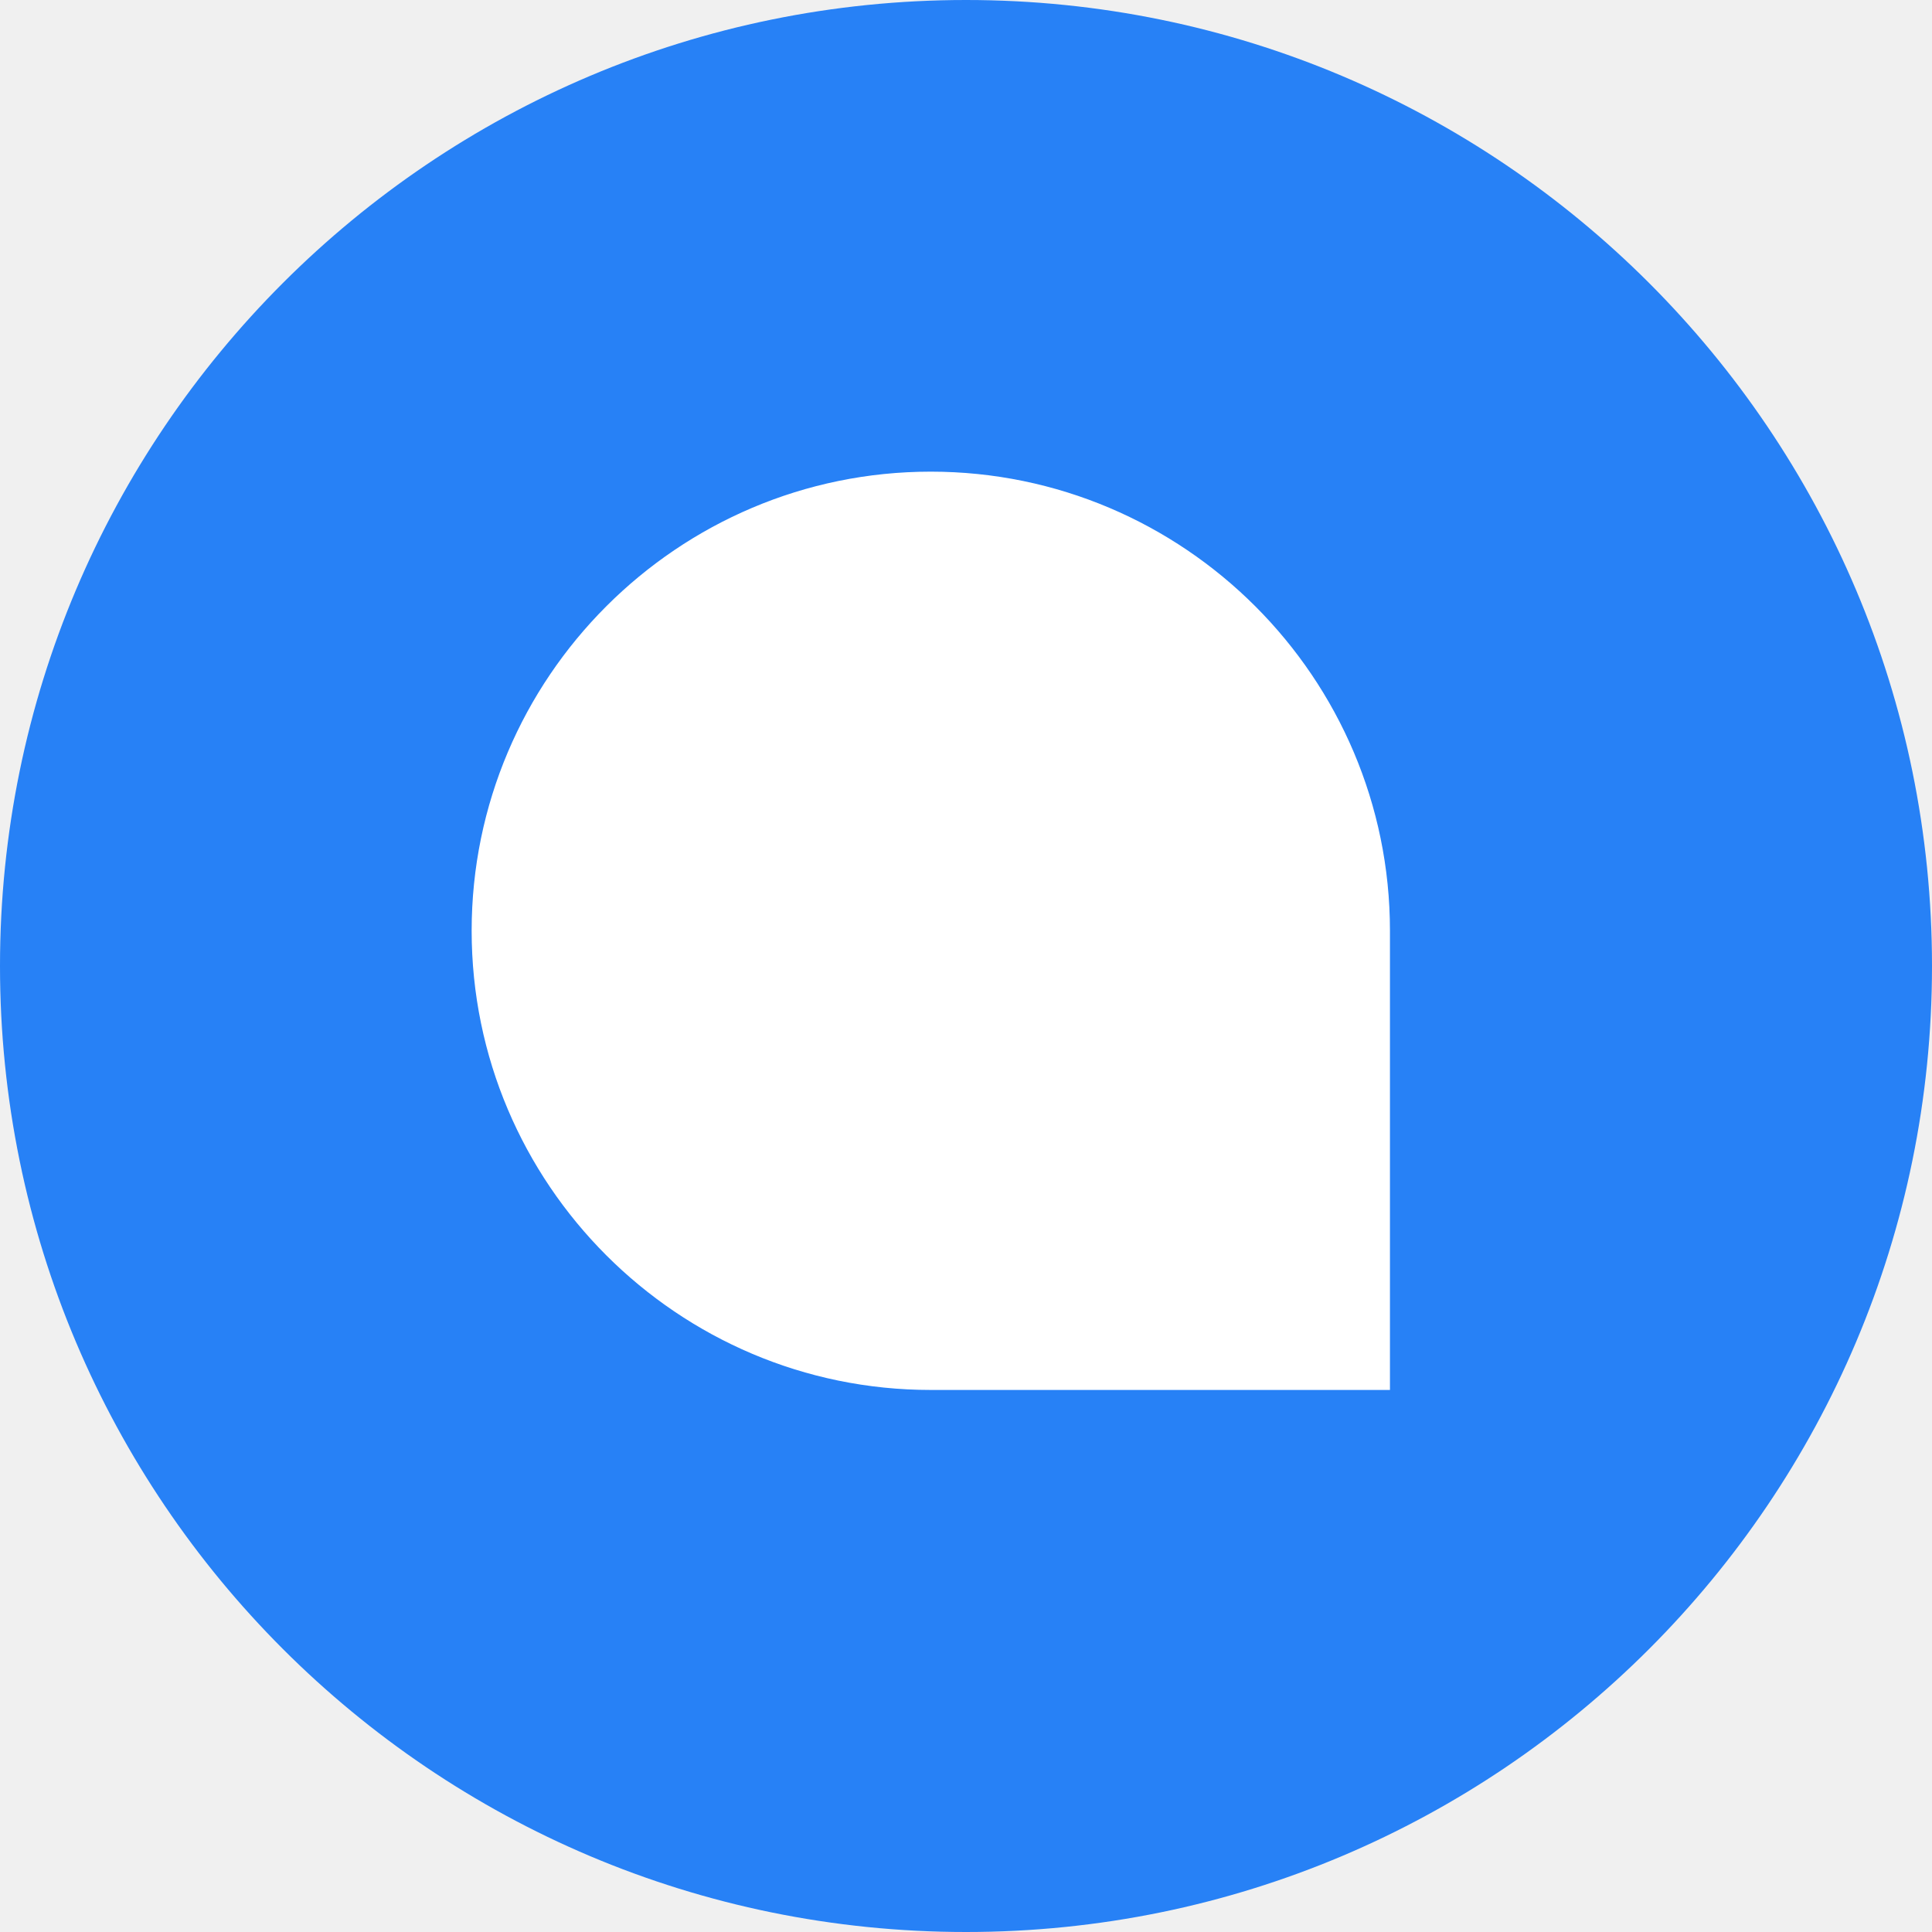
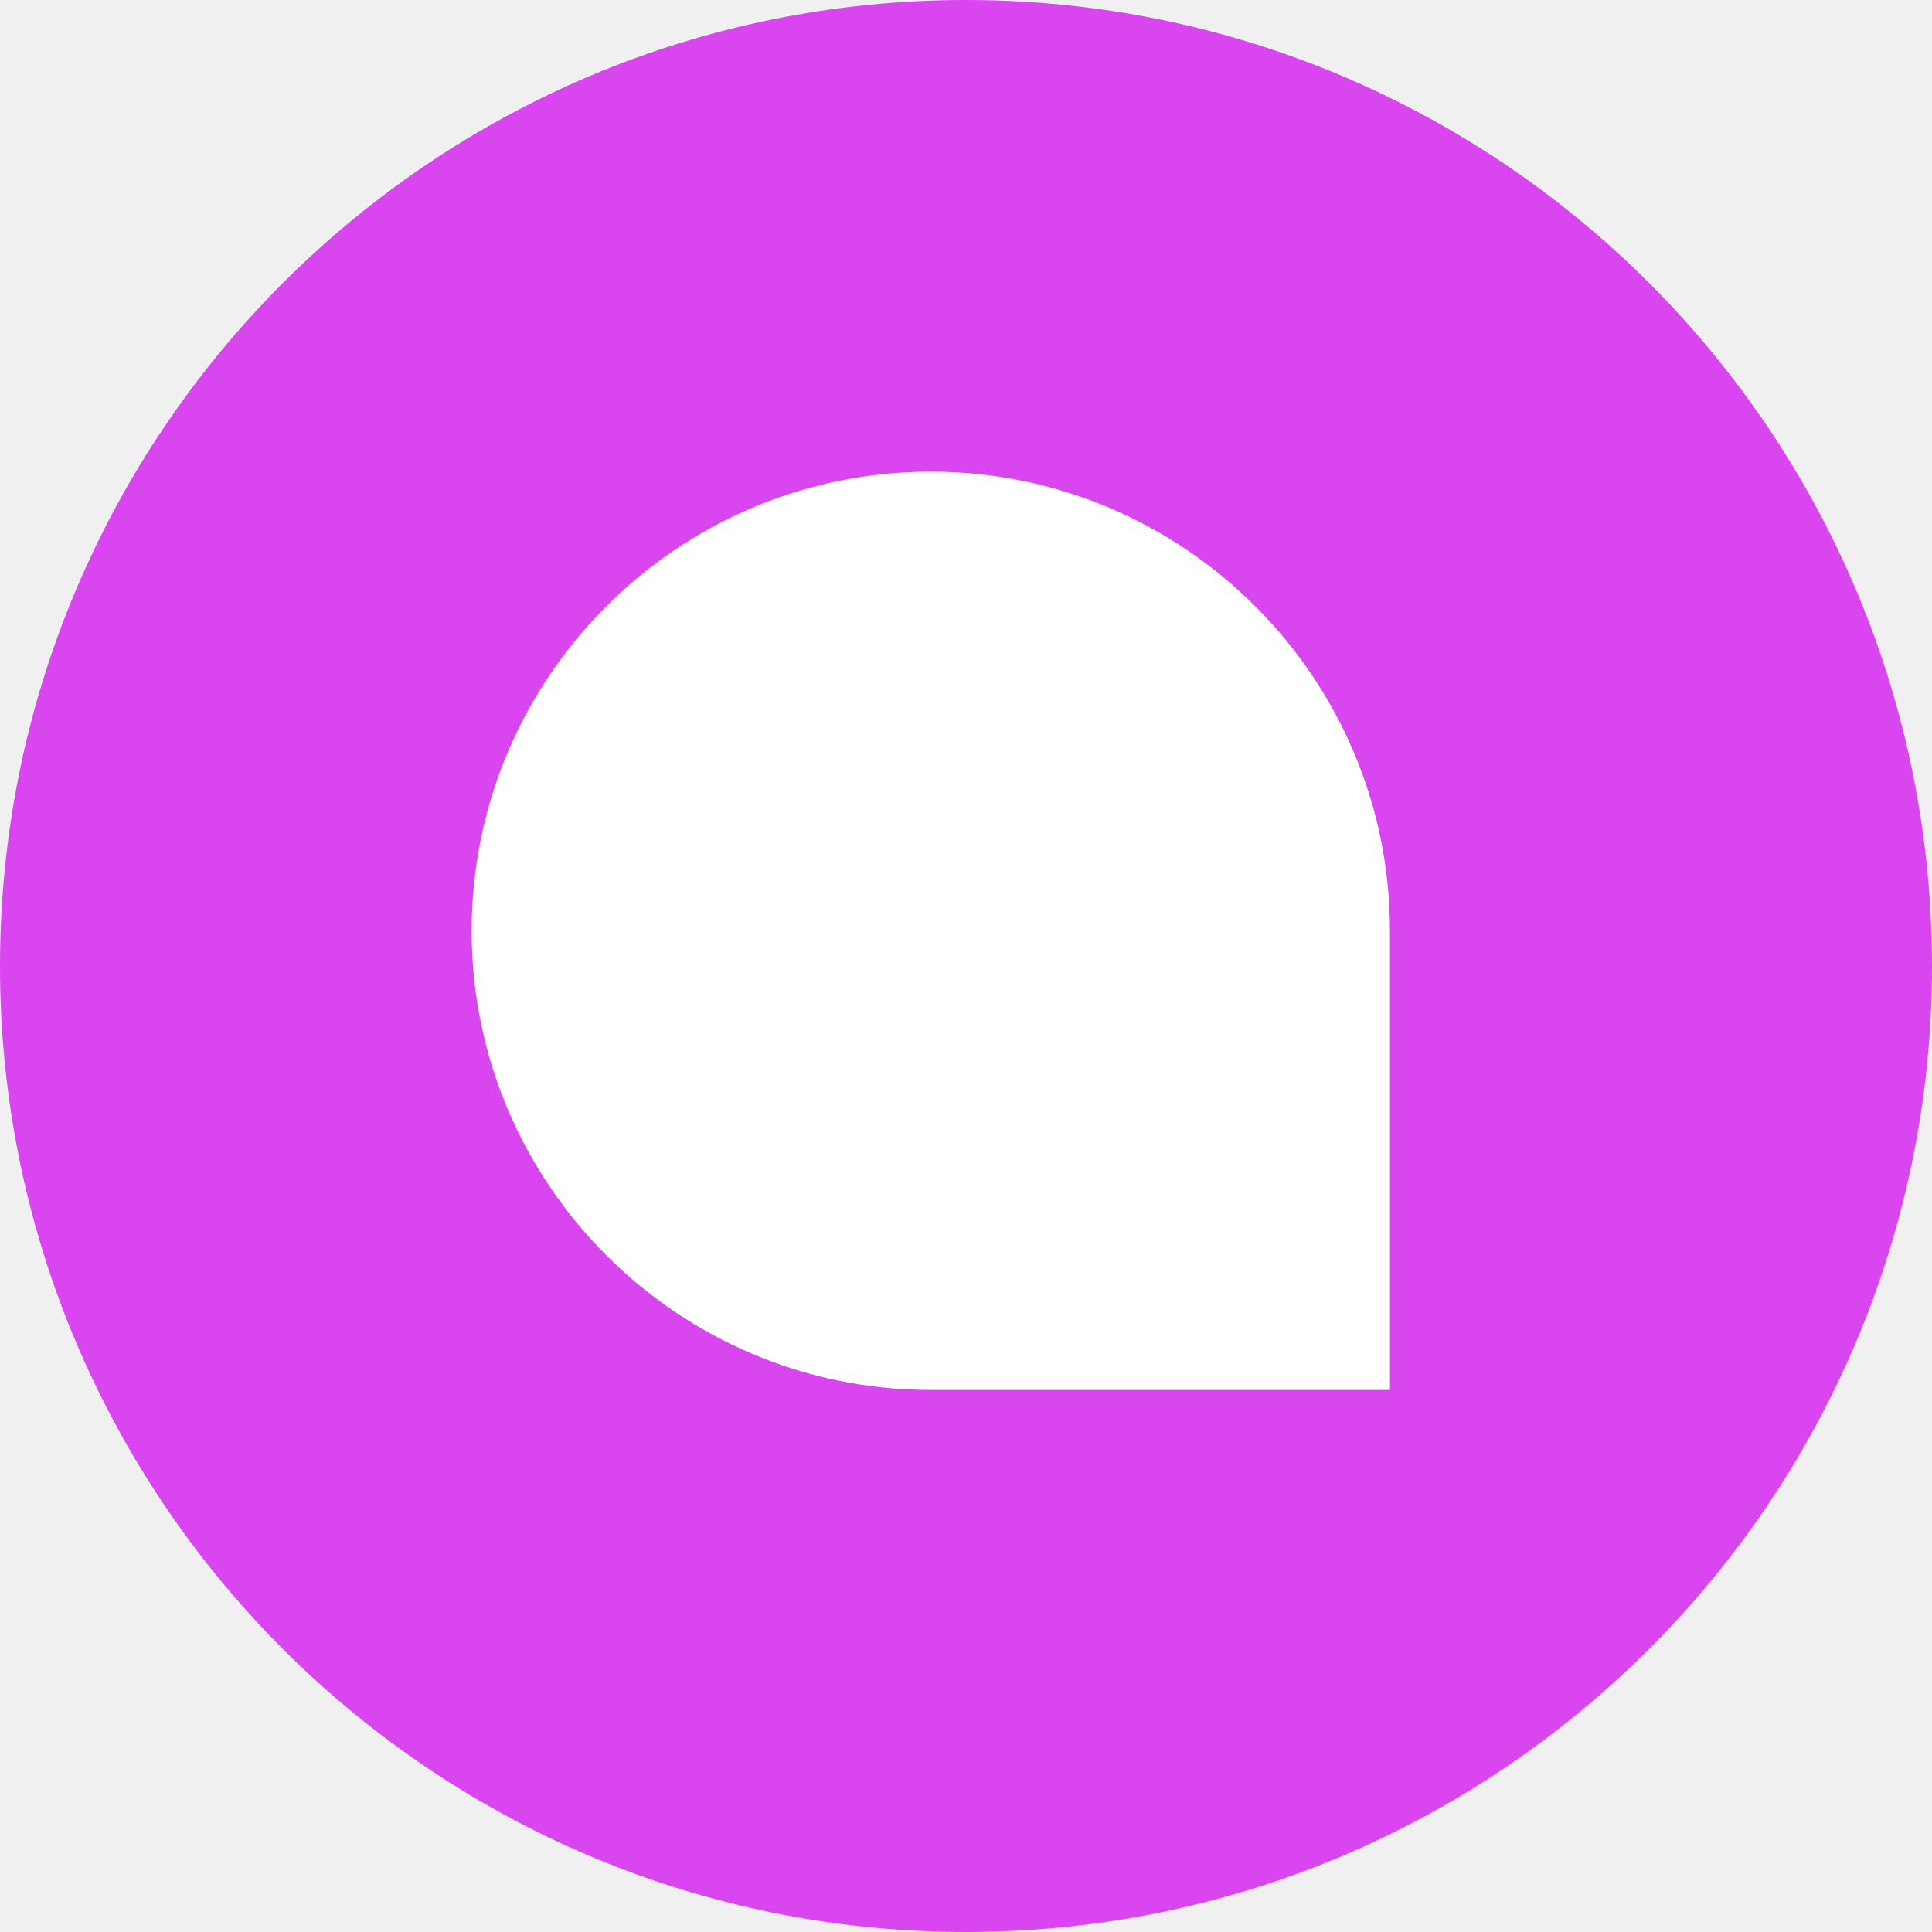
<svg xmlns="http://www.w3.org/2000/svg" width="16" height="16" viewBox="0 0 16 16" fill="none">
  <g clip-path="url(#woot-logo-clip-2342424e23u32098)">
-     <path d="M8 16C12.418 16 16 12.418 16 8C16 3.582 12.418 0 8 0C3.582 0 0 3.582 0 8C0 12.418 3.582 16 8 16Z" fill="#2781F6" />
+     <path d="M8 16C12.418 16 16 12.418 16 8C16 3.582 12.418 0 8 0C3.582 0 0 3.582 0 8C0 12.418 3.582 16 8 16Z" fill="#D946EF" />
    <path d="M11.417 11.417H7.708C5.664 11.417 4 9.753 4 7.708C4 5.664 5.664 4 7.708 4C9.753 4 11.417 5.664 11.417 7.708V11.417Z" fill="white" stroke="white" stroke-width="0.188" />
  </g>
  <defs>
    <clipPath id="woot-logo-clip-2342424e23u32098">
      <rect width="16" height="16" fill="white" />
    </clipPath>
  </defs>
</svg>
